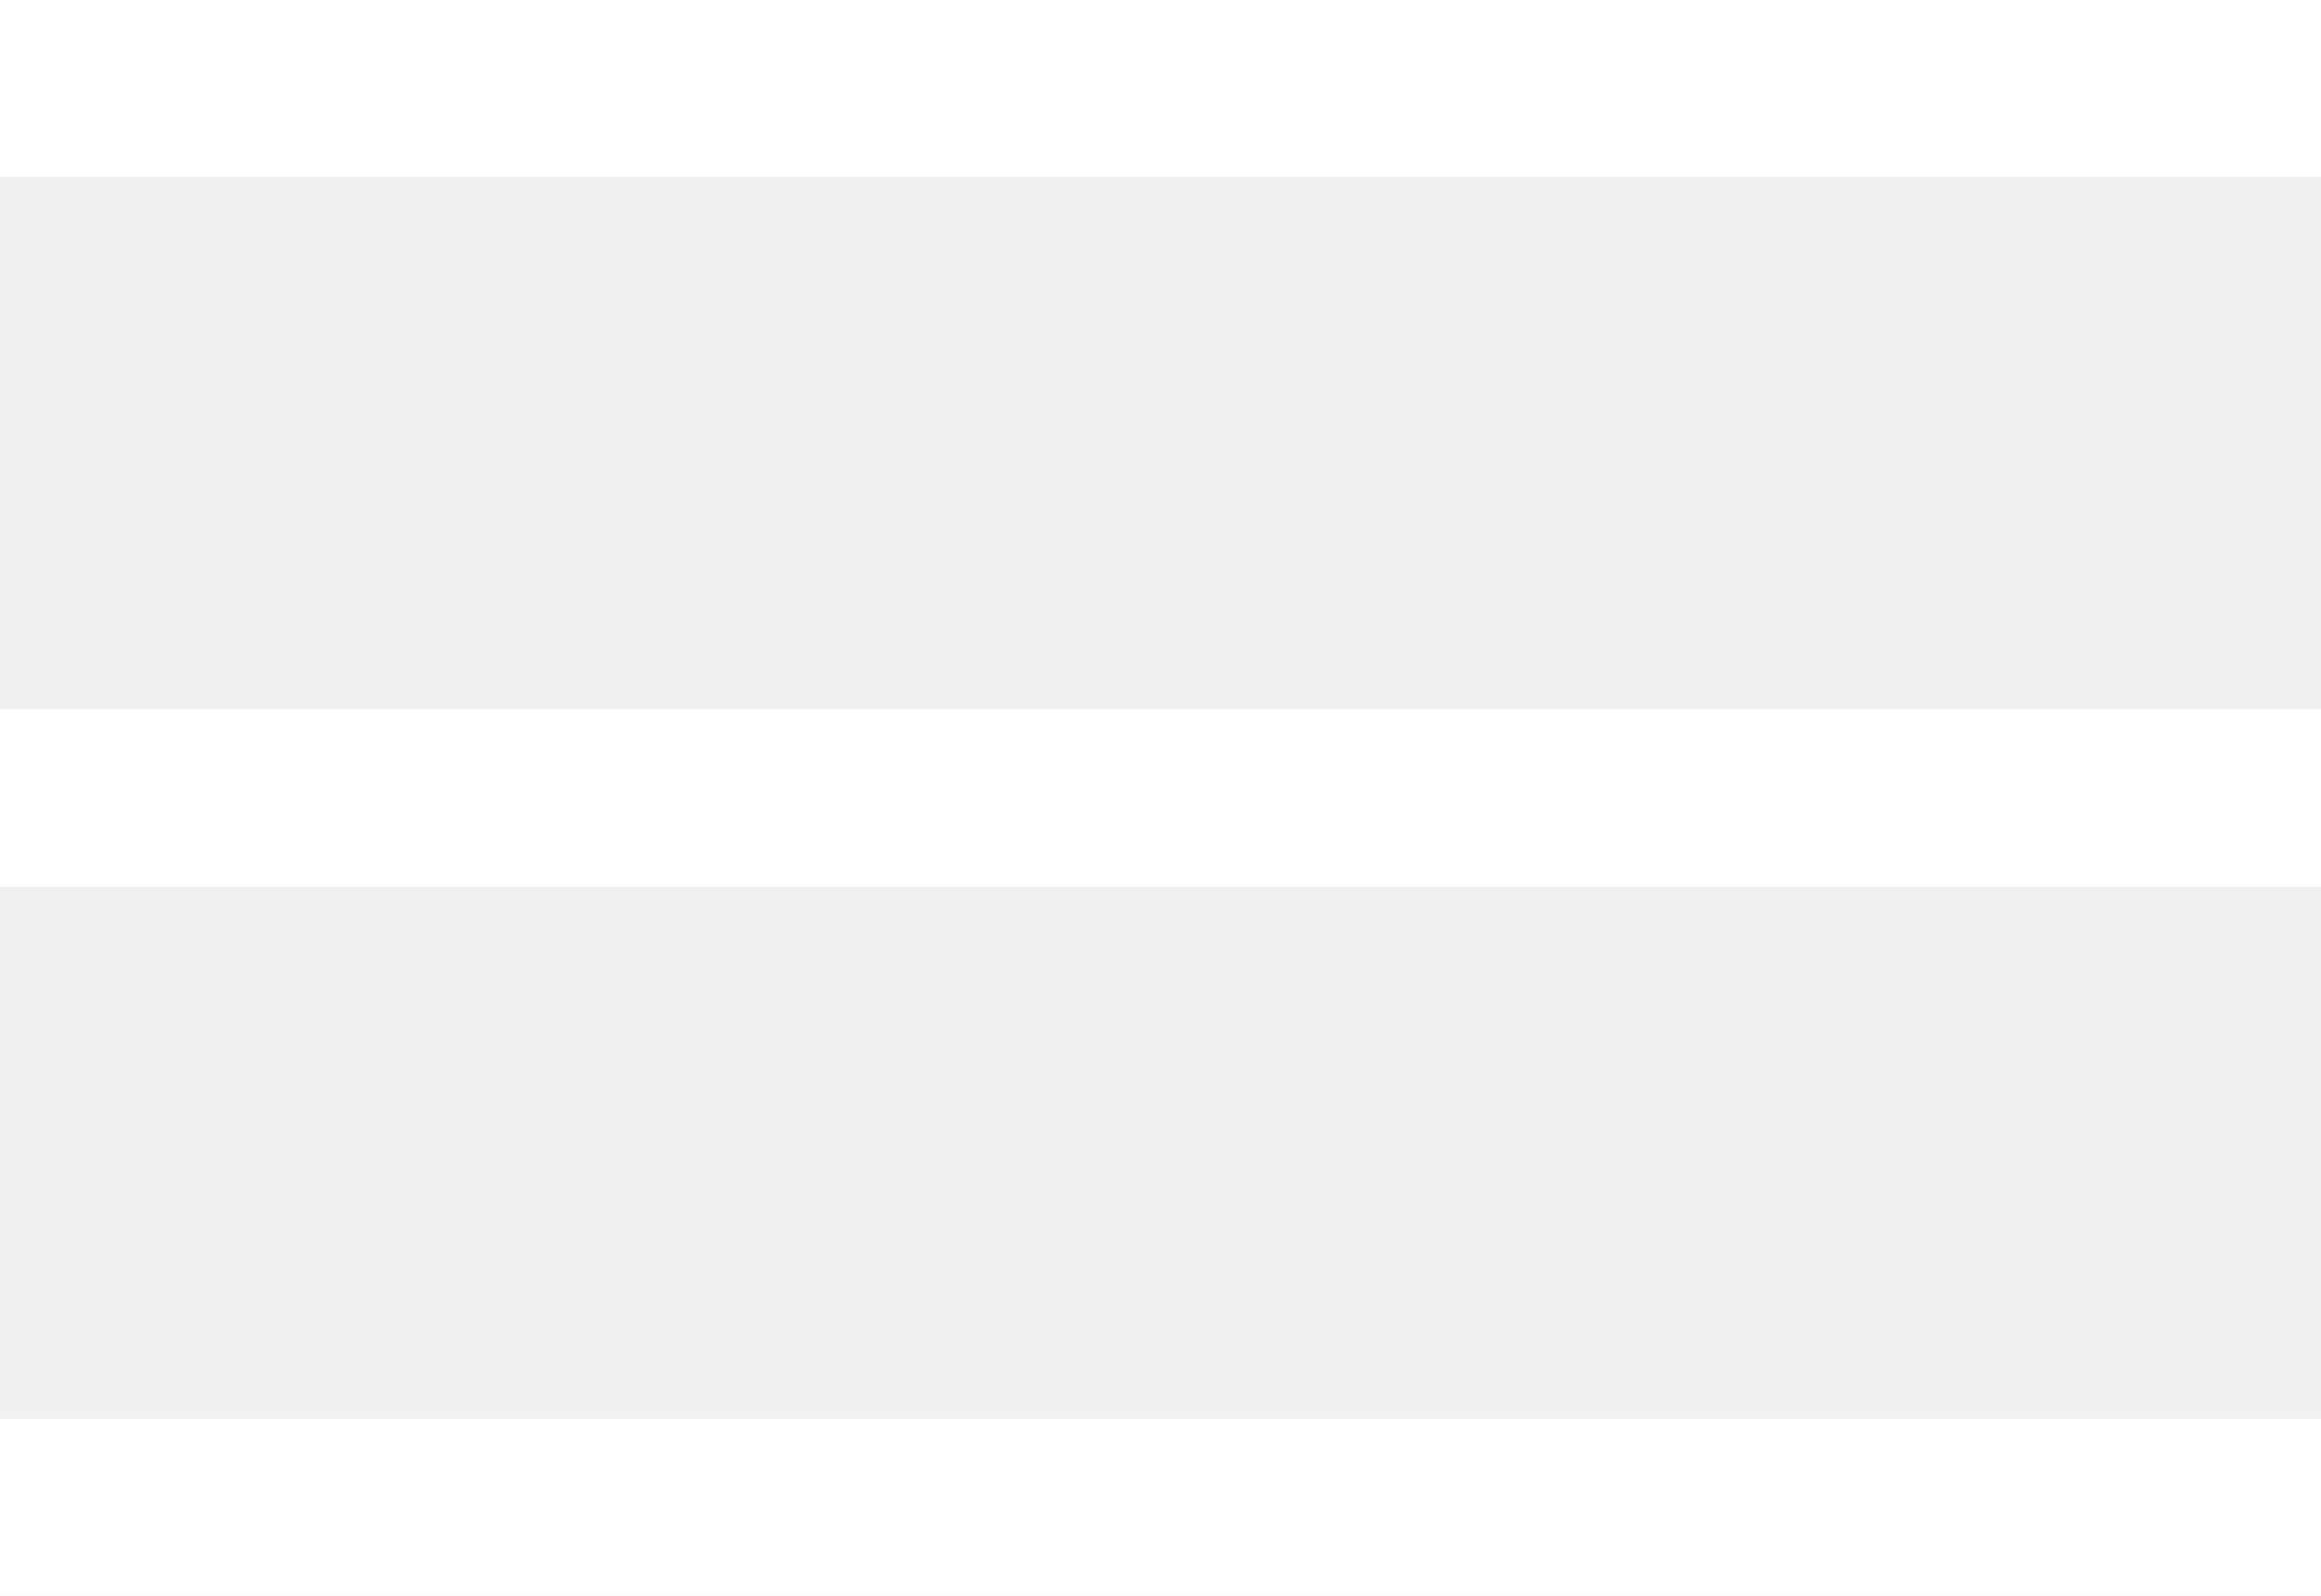
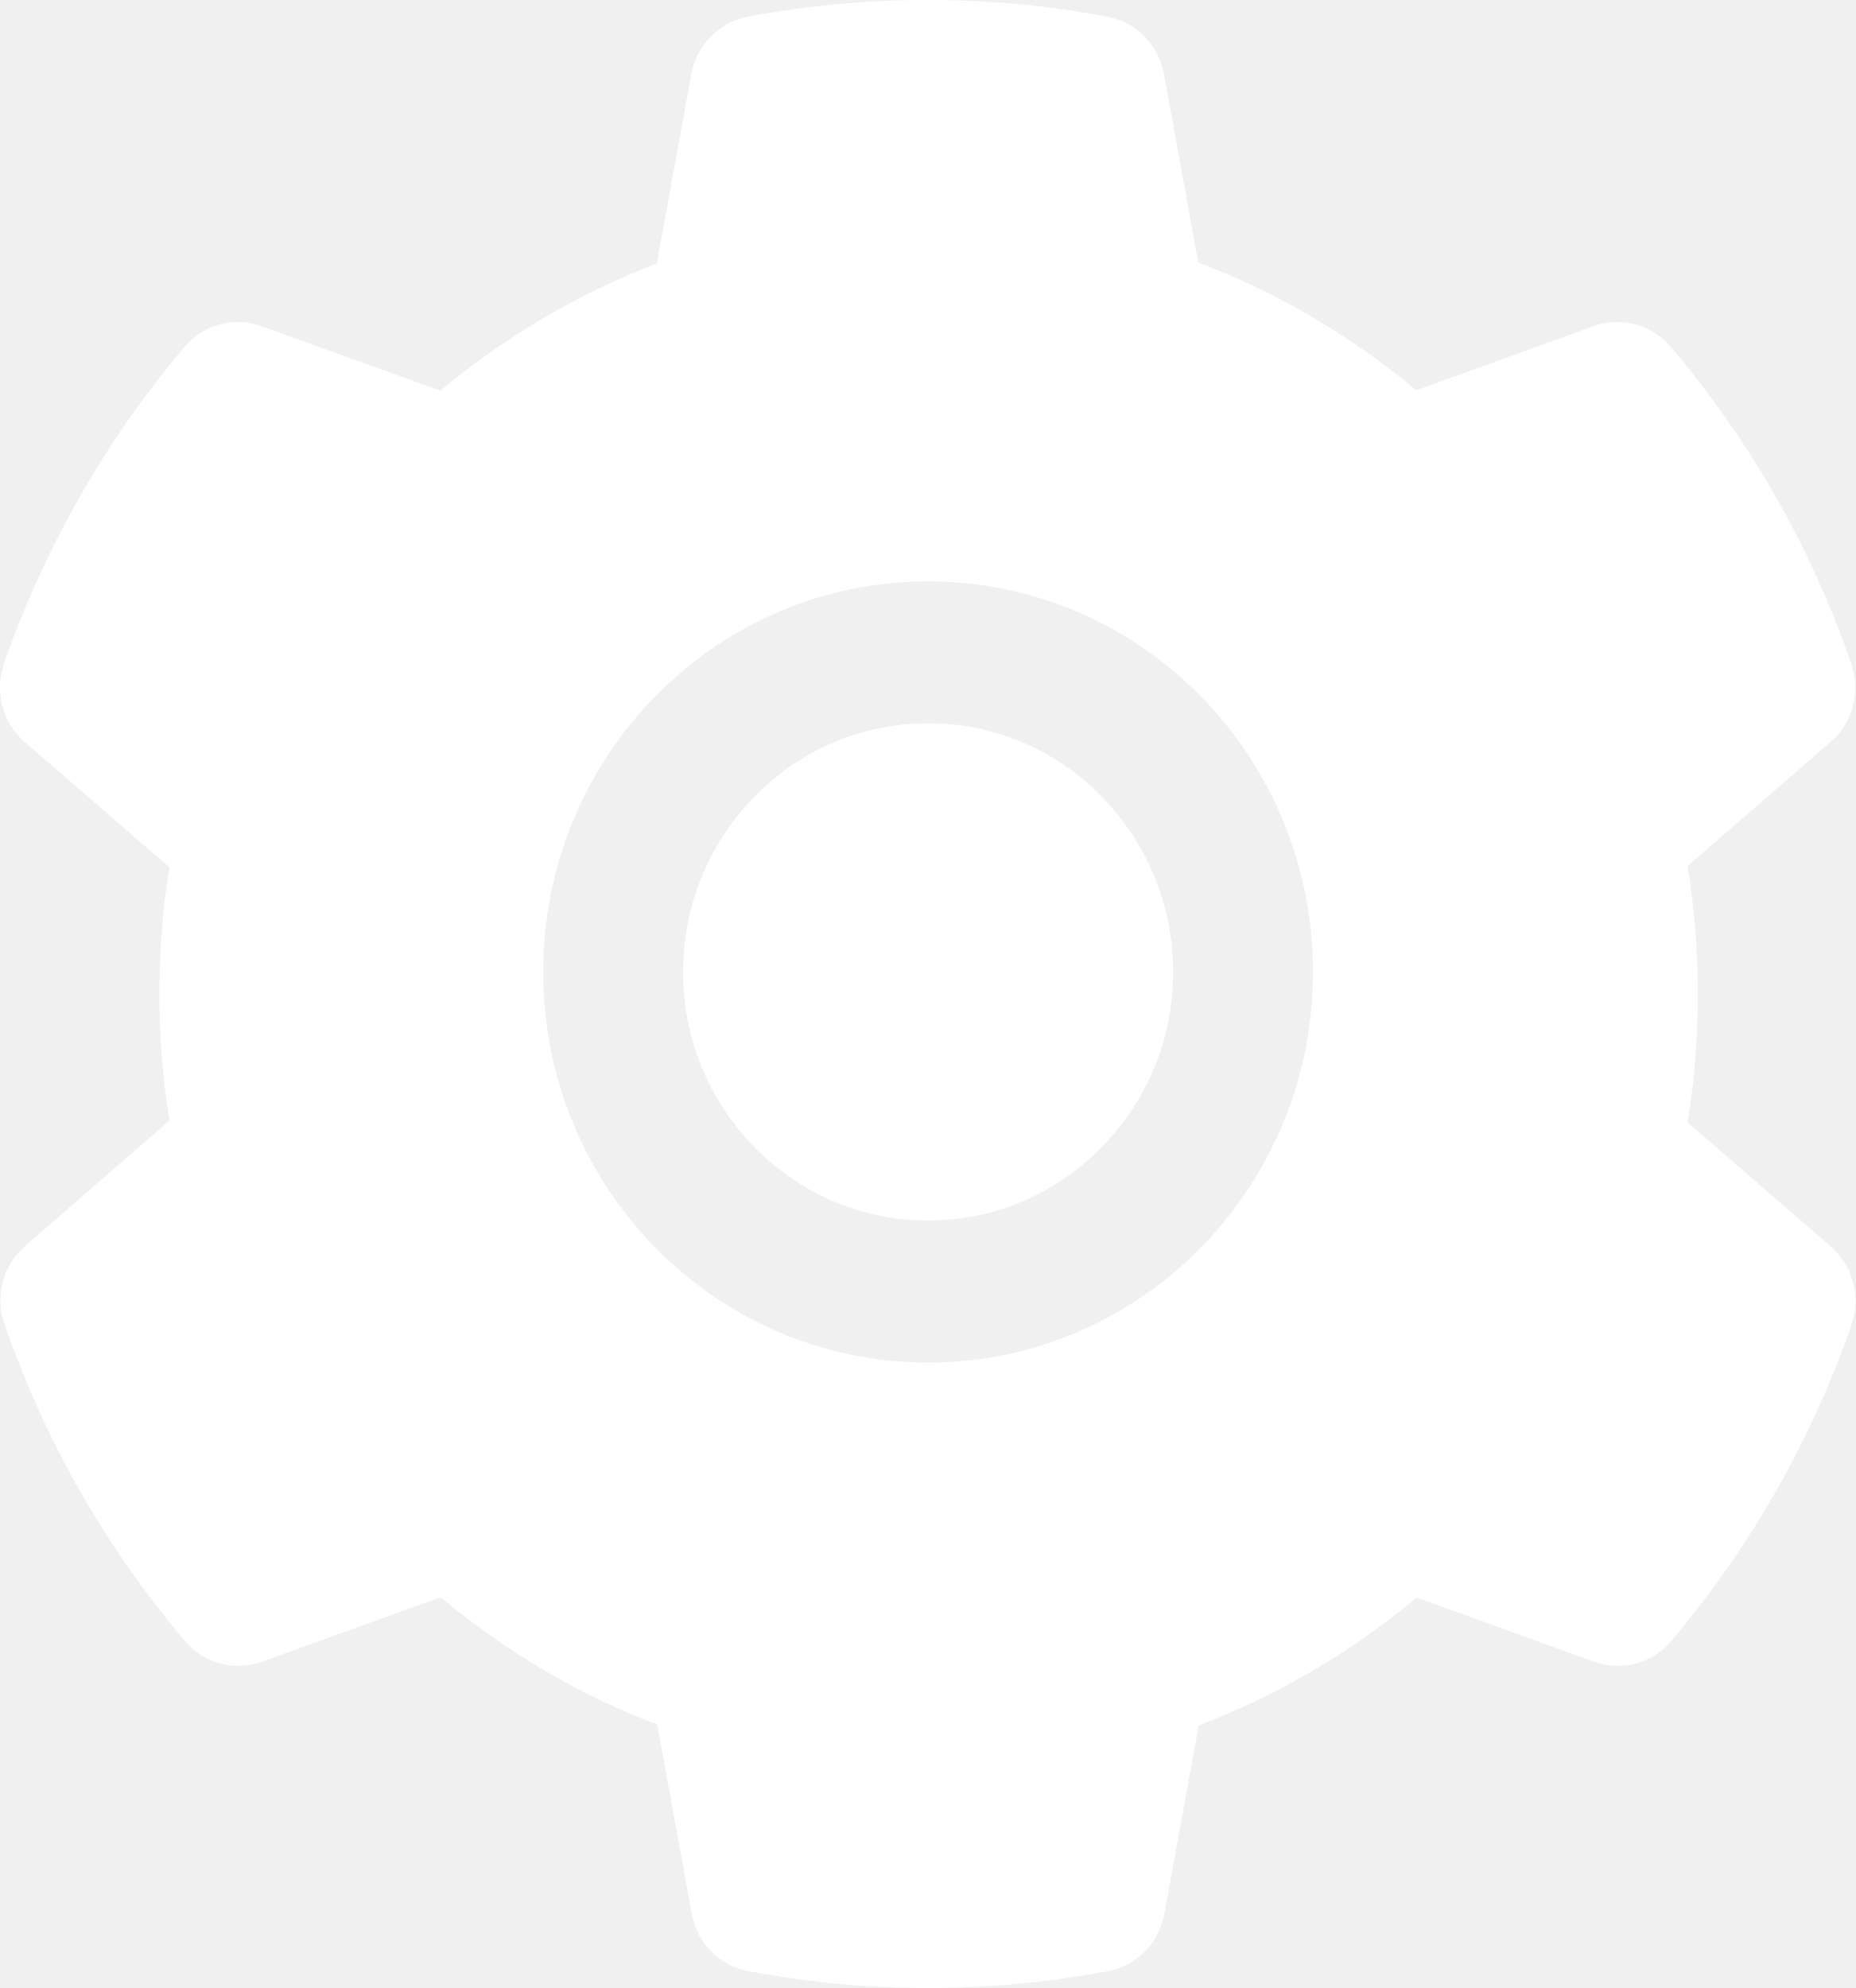
- <svg xmlns="http://www.w3.org/2000/svg" width="32" height="22" viewBox="0 0 32 22" fill="none">
-   <path d="M0 0V2.444H32V0H0ZM0 9.778V12.222H32V9.778H0ZM0 19.556V22H32V19.556H0Z" fill="white" />
+ <svg xmlns="http://www.w3.org/2000/svg" width="28" height="30" viewBox="0 0 28 30" fill="none">
+   <path d="M14.005 10.915C13.018 10.915 12.092 11.304 11.392 12.015C10.695 12.726 10.308 13.665 10.308 14.667C10.308 15.67 10.695 16.609 11.392 17.32C12.092 18.027 13.018 18.419 14.005 18.419C14.993 18.419 15.918 18.027 16.619 17.32C17.316 16.609 17.703 15.67 17.703 14.667C17.703 13.665 17.316 12.726 16.619 12.015C16.277 11.665 15.87 11.388 15.421 11.199C14.972 11.01 14.491 10.914 14.005 10.915ZM27.628 18.812L25.467 16.937C25.569 16.3 25.622 15.65 25.622 15.003C25.622 14.356 25.569 13.702 25.467 13.068L27.628 11.194C27.791 11.052 27.908 10.863 27.963 10.652C28.018 10.441 28.008 10.219 27.935 10.014L27.905 9.926C27.311 8.239 26.42 6.675 25.275 5.309L25.216 5.239C25.077 5.073 24.892 4.954 24.685 4.897C24.478 4.84 24.259 4.848 24.056 4.92L21.373 5.889C20.382 5.065 19.279 4.414 18.082 3.962L17.564 1.115C17.525 0.9 17.422 0.703 17.27 0.549C17.118 0.395 16.923 0.292 16.711 0.253L16.622 0.236C14.904 -0.079 13.094 -0.079 11.375 0.236L11.286 0.253C11.075 0.292 10.88 0.395 10.728 0.549C10.575 0.703 10.473 0.9 10.434 1.115L9.912 3.975C8.727 4.431 7.623 5.08 6.644 5.896L3.941 4.92C3.739 4.848 3.52 4.839 3.313 4.896C3.105 4.953 2.92 5.073 2.782 5.239L2.722 5.309C1.58 6.676 0.689 8.24 0.092 9.926L0.062 10.014C-0.086 10.433 0.036 10.902 0.37 11.194L2.557 13.088C2.455 13.719 2.405 14.362 2.405 14.999C2.405 15.643 2.455 16.287 2.557 16.91L0.376 18.805C0.213 18.947 0.096 19.136 0.041 19.346C-0.013 19.557 -0.004 19.78 0.069 19.985L0.099 20.072C0.697 21.759 1.579 23.318 2.729 24.689L2.788 24.76C2.927 24.926 3.112 25.045 3.319 25.102C3.526 25.159 3.746 25.15 3.948 25.078L6.651 24.103C7.635 24.924 8.732 25.575 9.918 26.024L10.44 28.884C10.479 29.098 10.582 29.296 10.734 29.45C10.886 29.603 11.081 29.707 11.293 29.746L11.382 29.762C13.117 30.079 14.894 30.079 16.629 29.762L16.718 29.746C16.929 29.707 17.124 29.603 17.276 29.45C17.429 29.296 17.531 29.098 17.57 28.884L18.089 26.037C19.285 25.581 20.389 24.934 21.38 24.109L24.063 25.078C24.265 25.151 24.484 25.159 24.692 25.102C24.899 25.046 25.084 24.926 25.223 24.76L25.282 24.689C26.432 23.311 27.314 21.759 27.912 20.072L27.942 19.985C28.084 19.569 27.962 19.103 27.628 18.812ZM14.005 20.562C10.797 20.562 8.197 17.923 8.197 14.667C8.197 11.412 10.797 8.773 14.005 8.773C17.214 8.773 19.814 11.412 19.814 14.667C19.814 17.923 17.214 20.562 14.005 20.562Z" fill="white" />
</svg>
